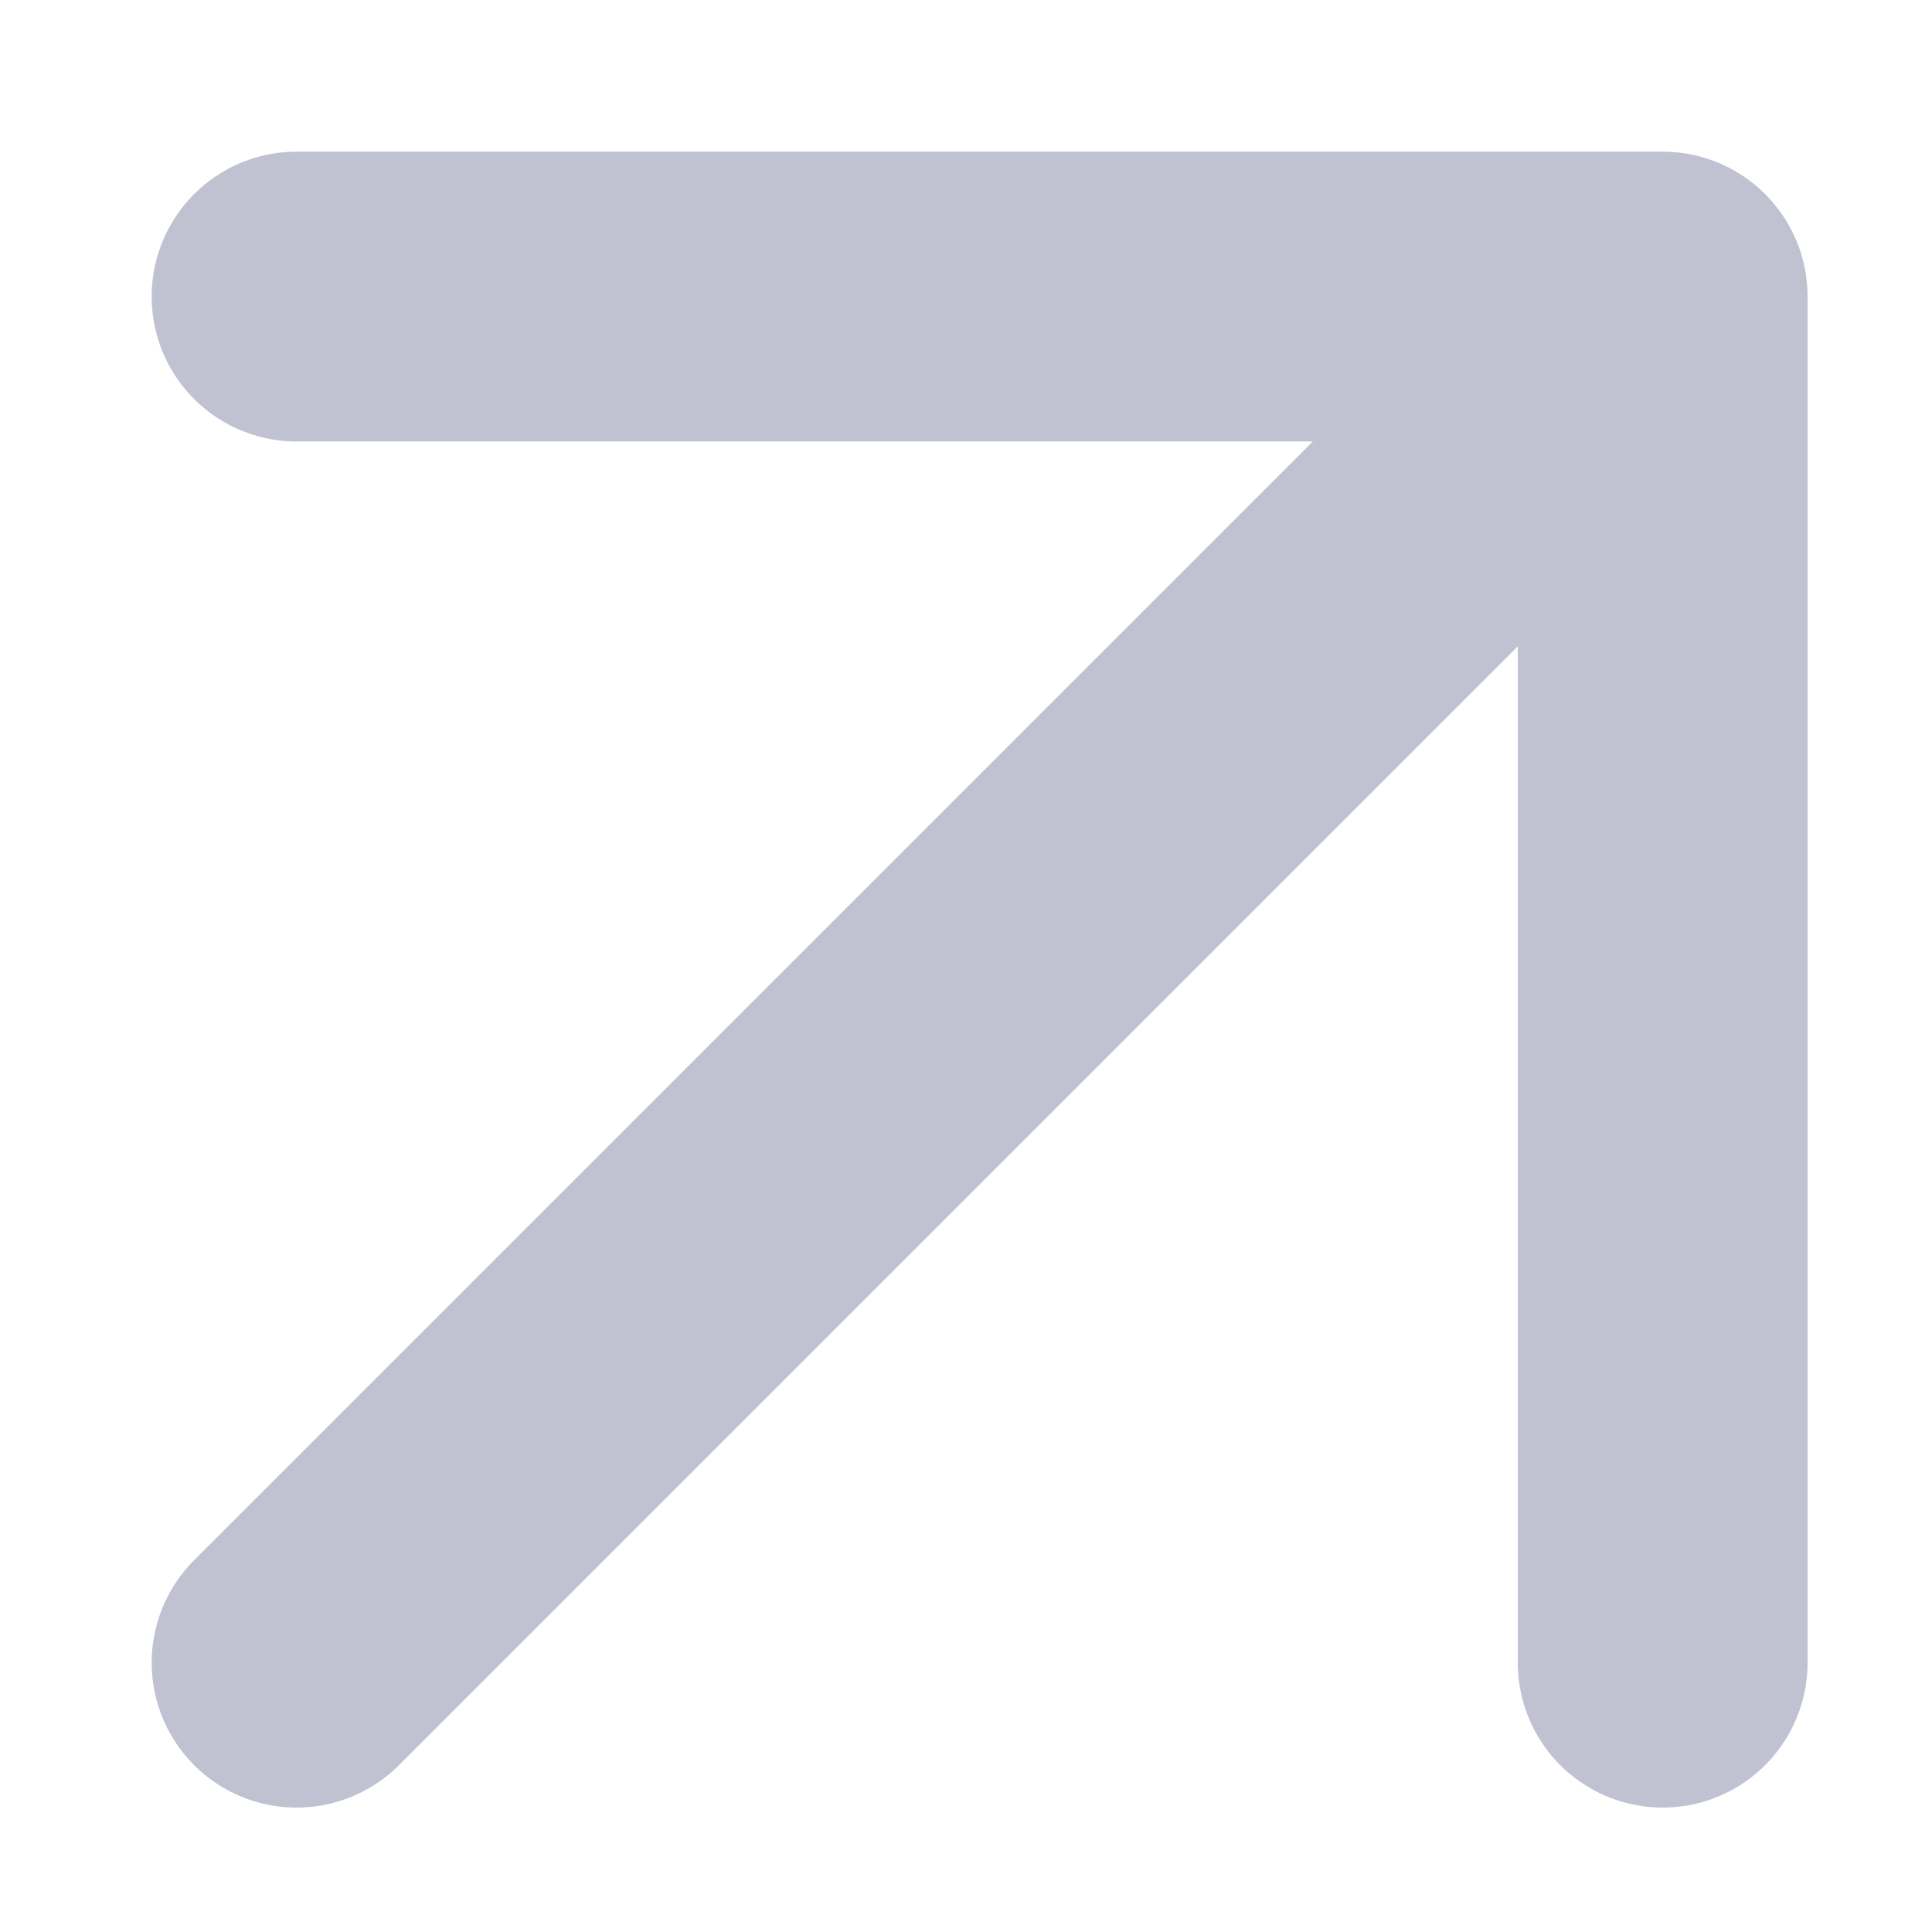
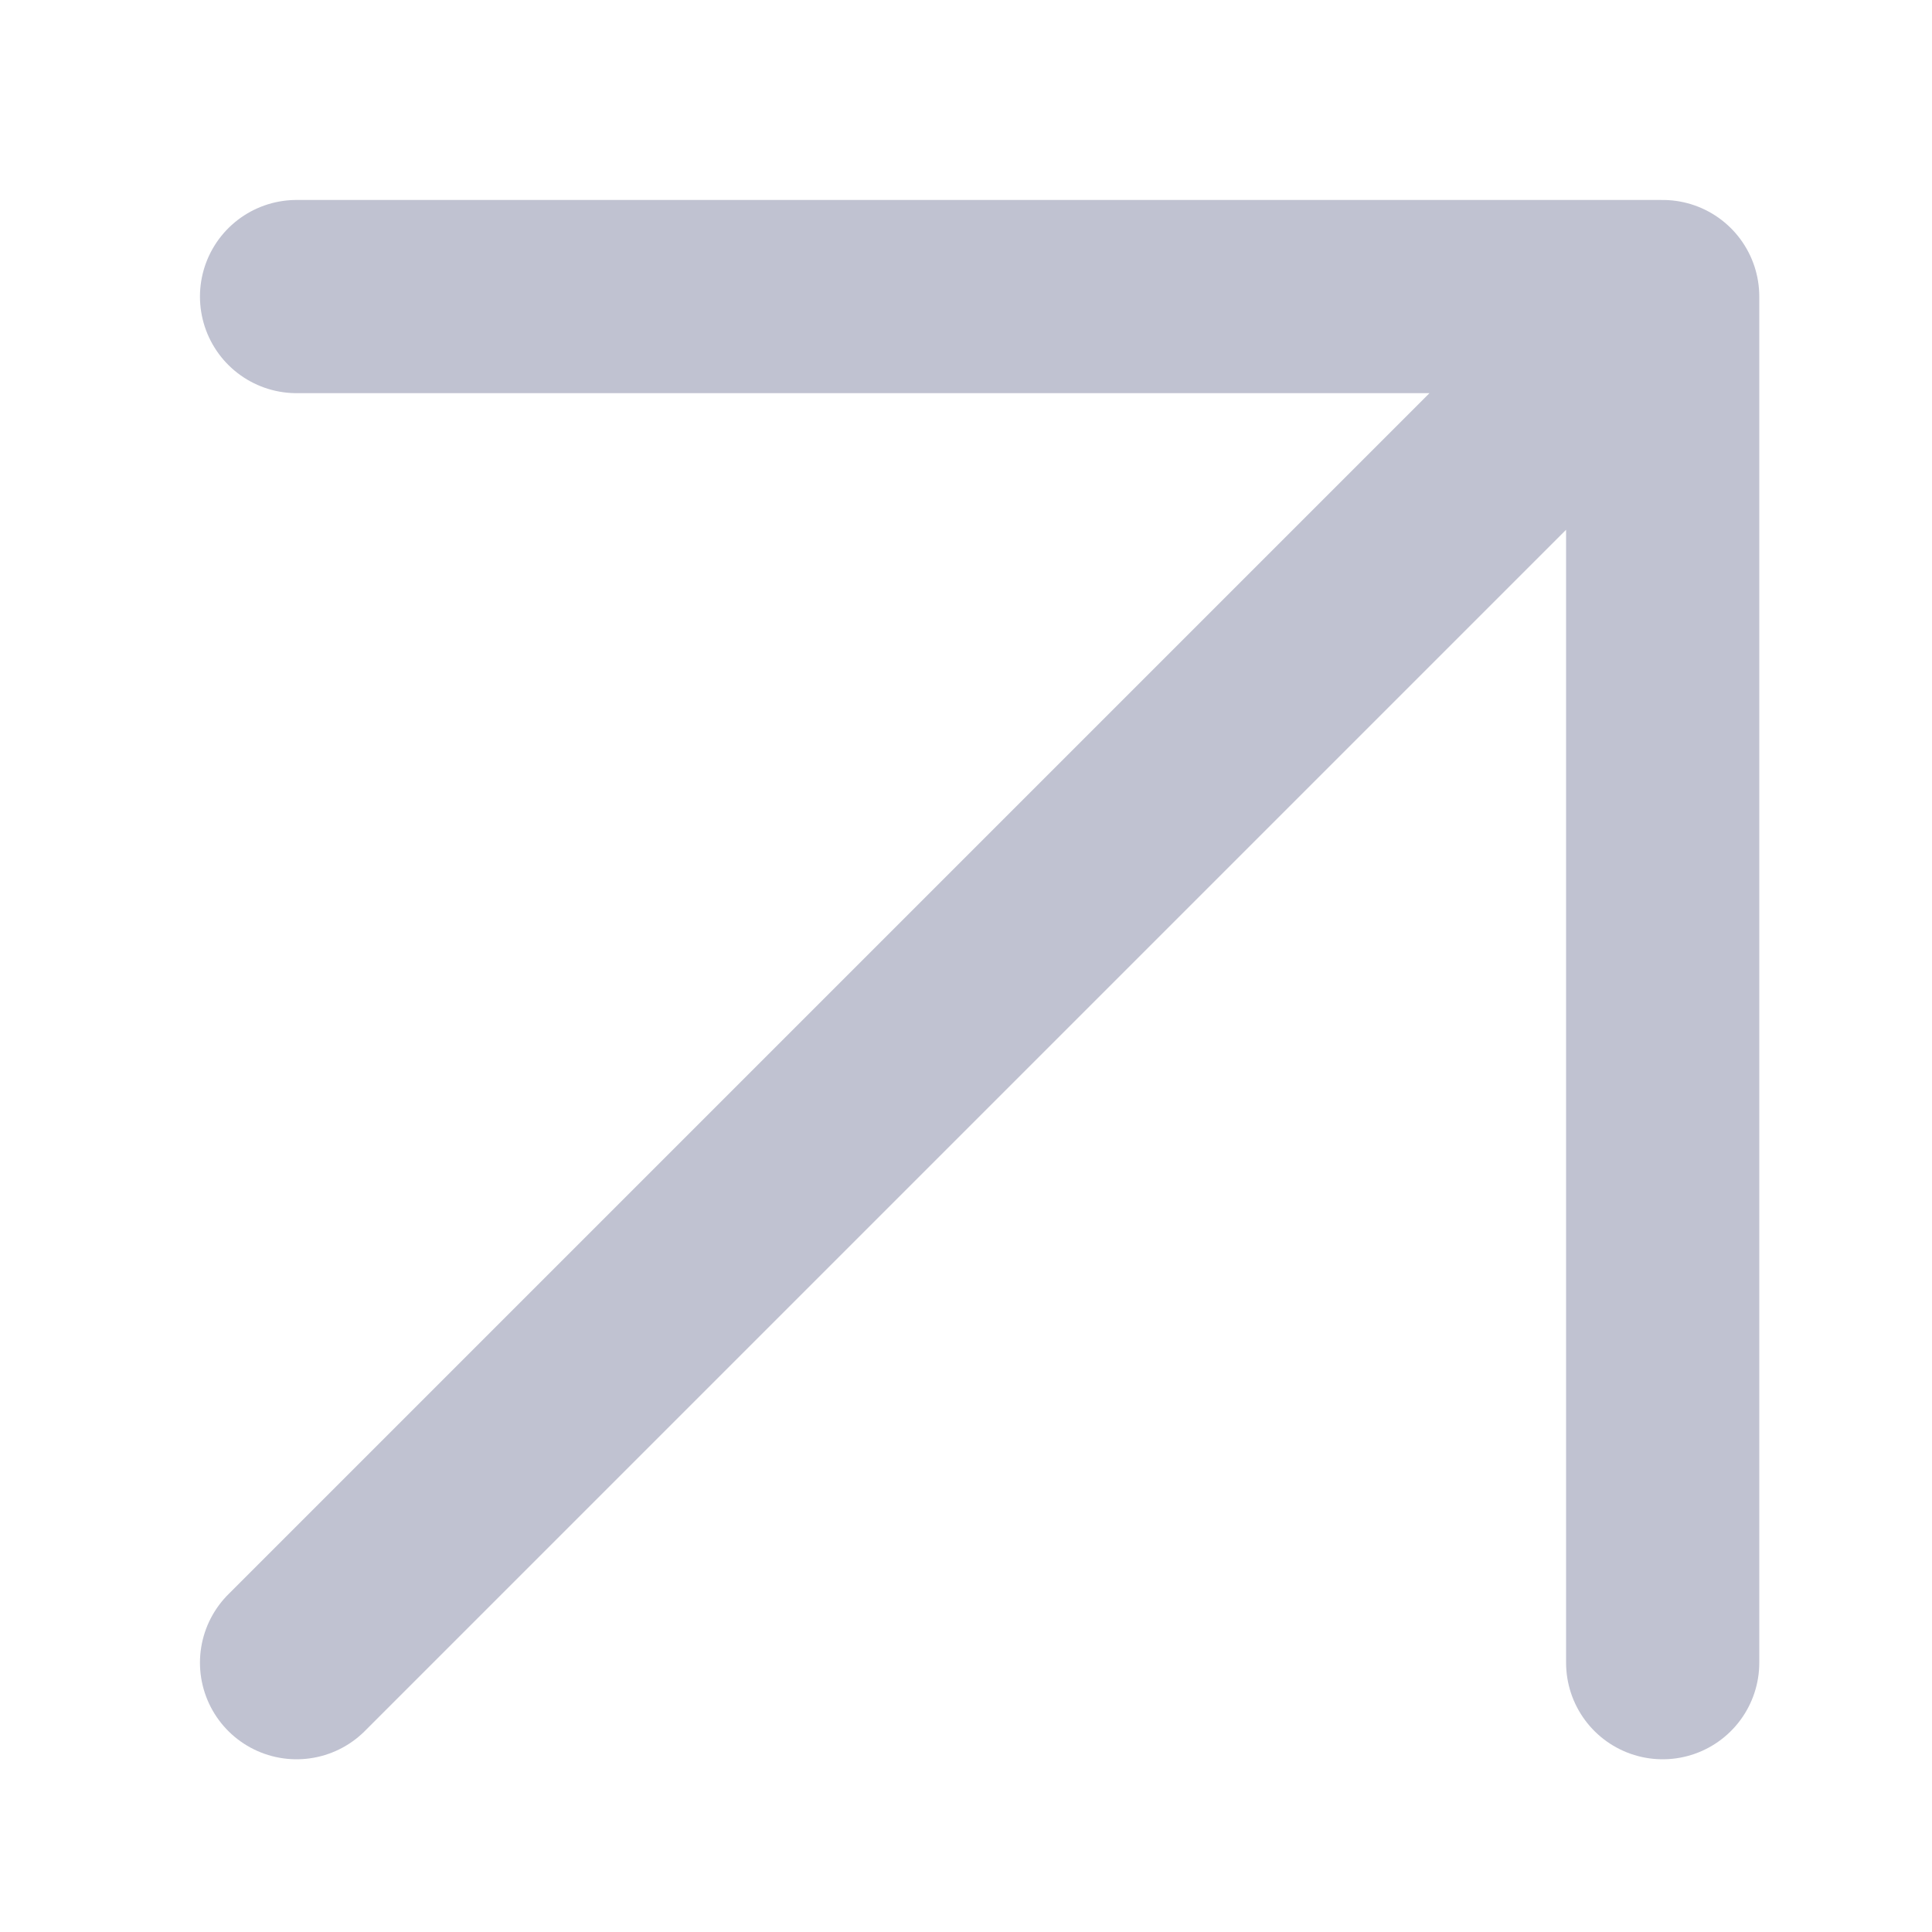
<svg xmlns="http://www.w3.org/2000/svg" width="10" height="10" viewBox="0 0 10 10" fill="none">
-   <path d="M1.535 1.535L8.606 1.535M8.606 1.535L8.606 8.606M8.606 1.535L1.535 8.606" stroke="#C0C2D1" stroke-width="1.5" stroke-linecap="round" stroke-linejoin="round" />
+   <path d="M1.535 1.535L8.606 1.535M8.606 1.535L8.606 8.606M8.606 1.535L1.535 8.606" stroke="#C0C2D1" stroke-width="1" stroke-linecap="round" stroke-linejoin="round" />
</svg>
